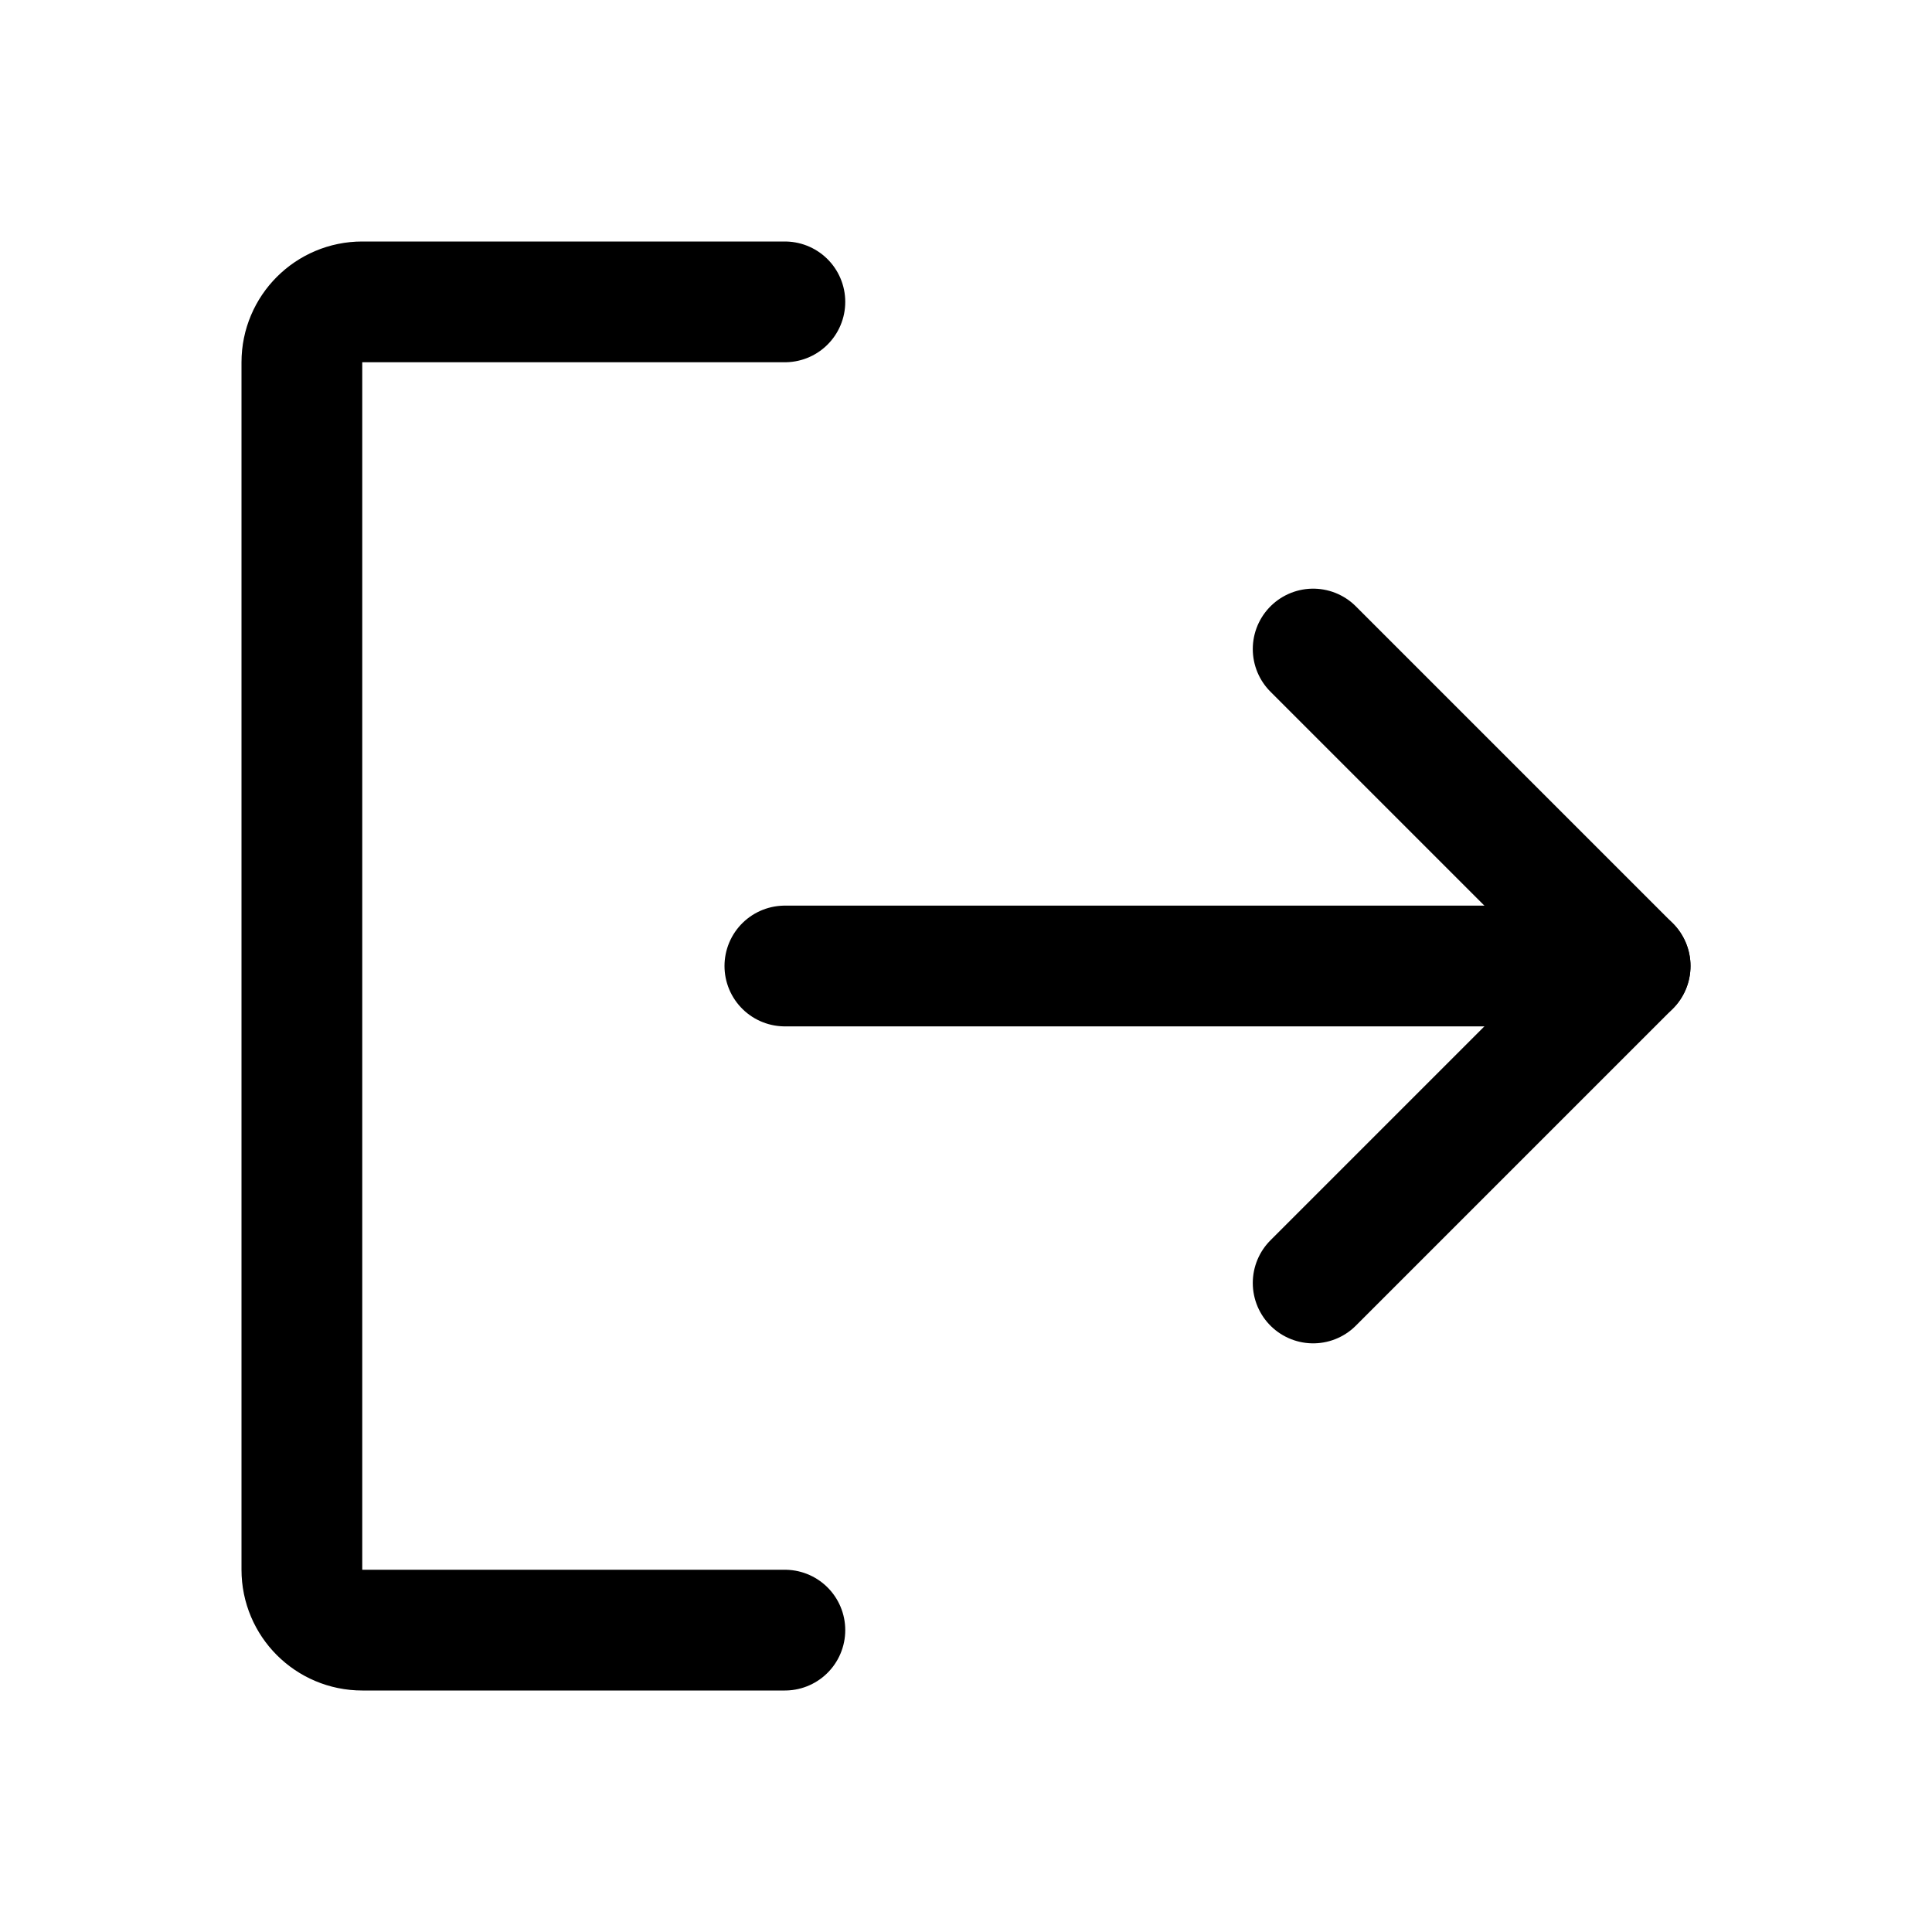
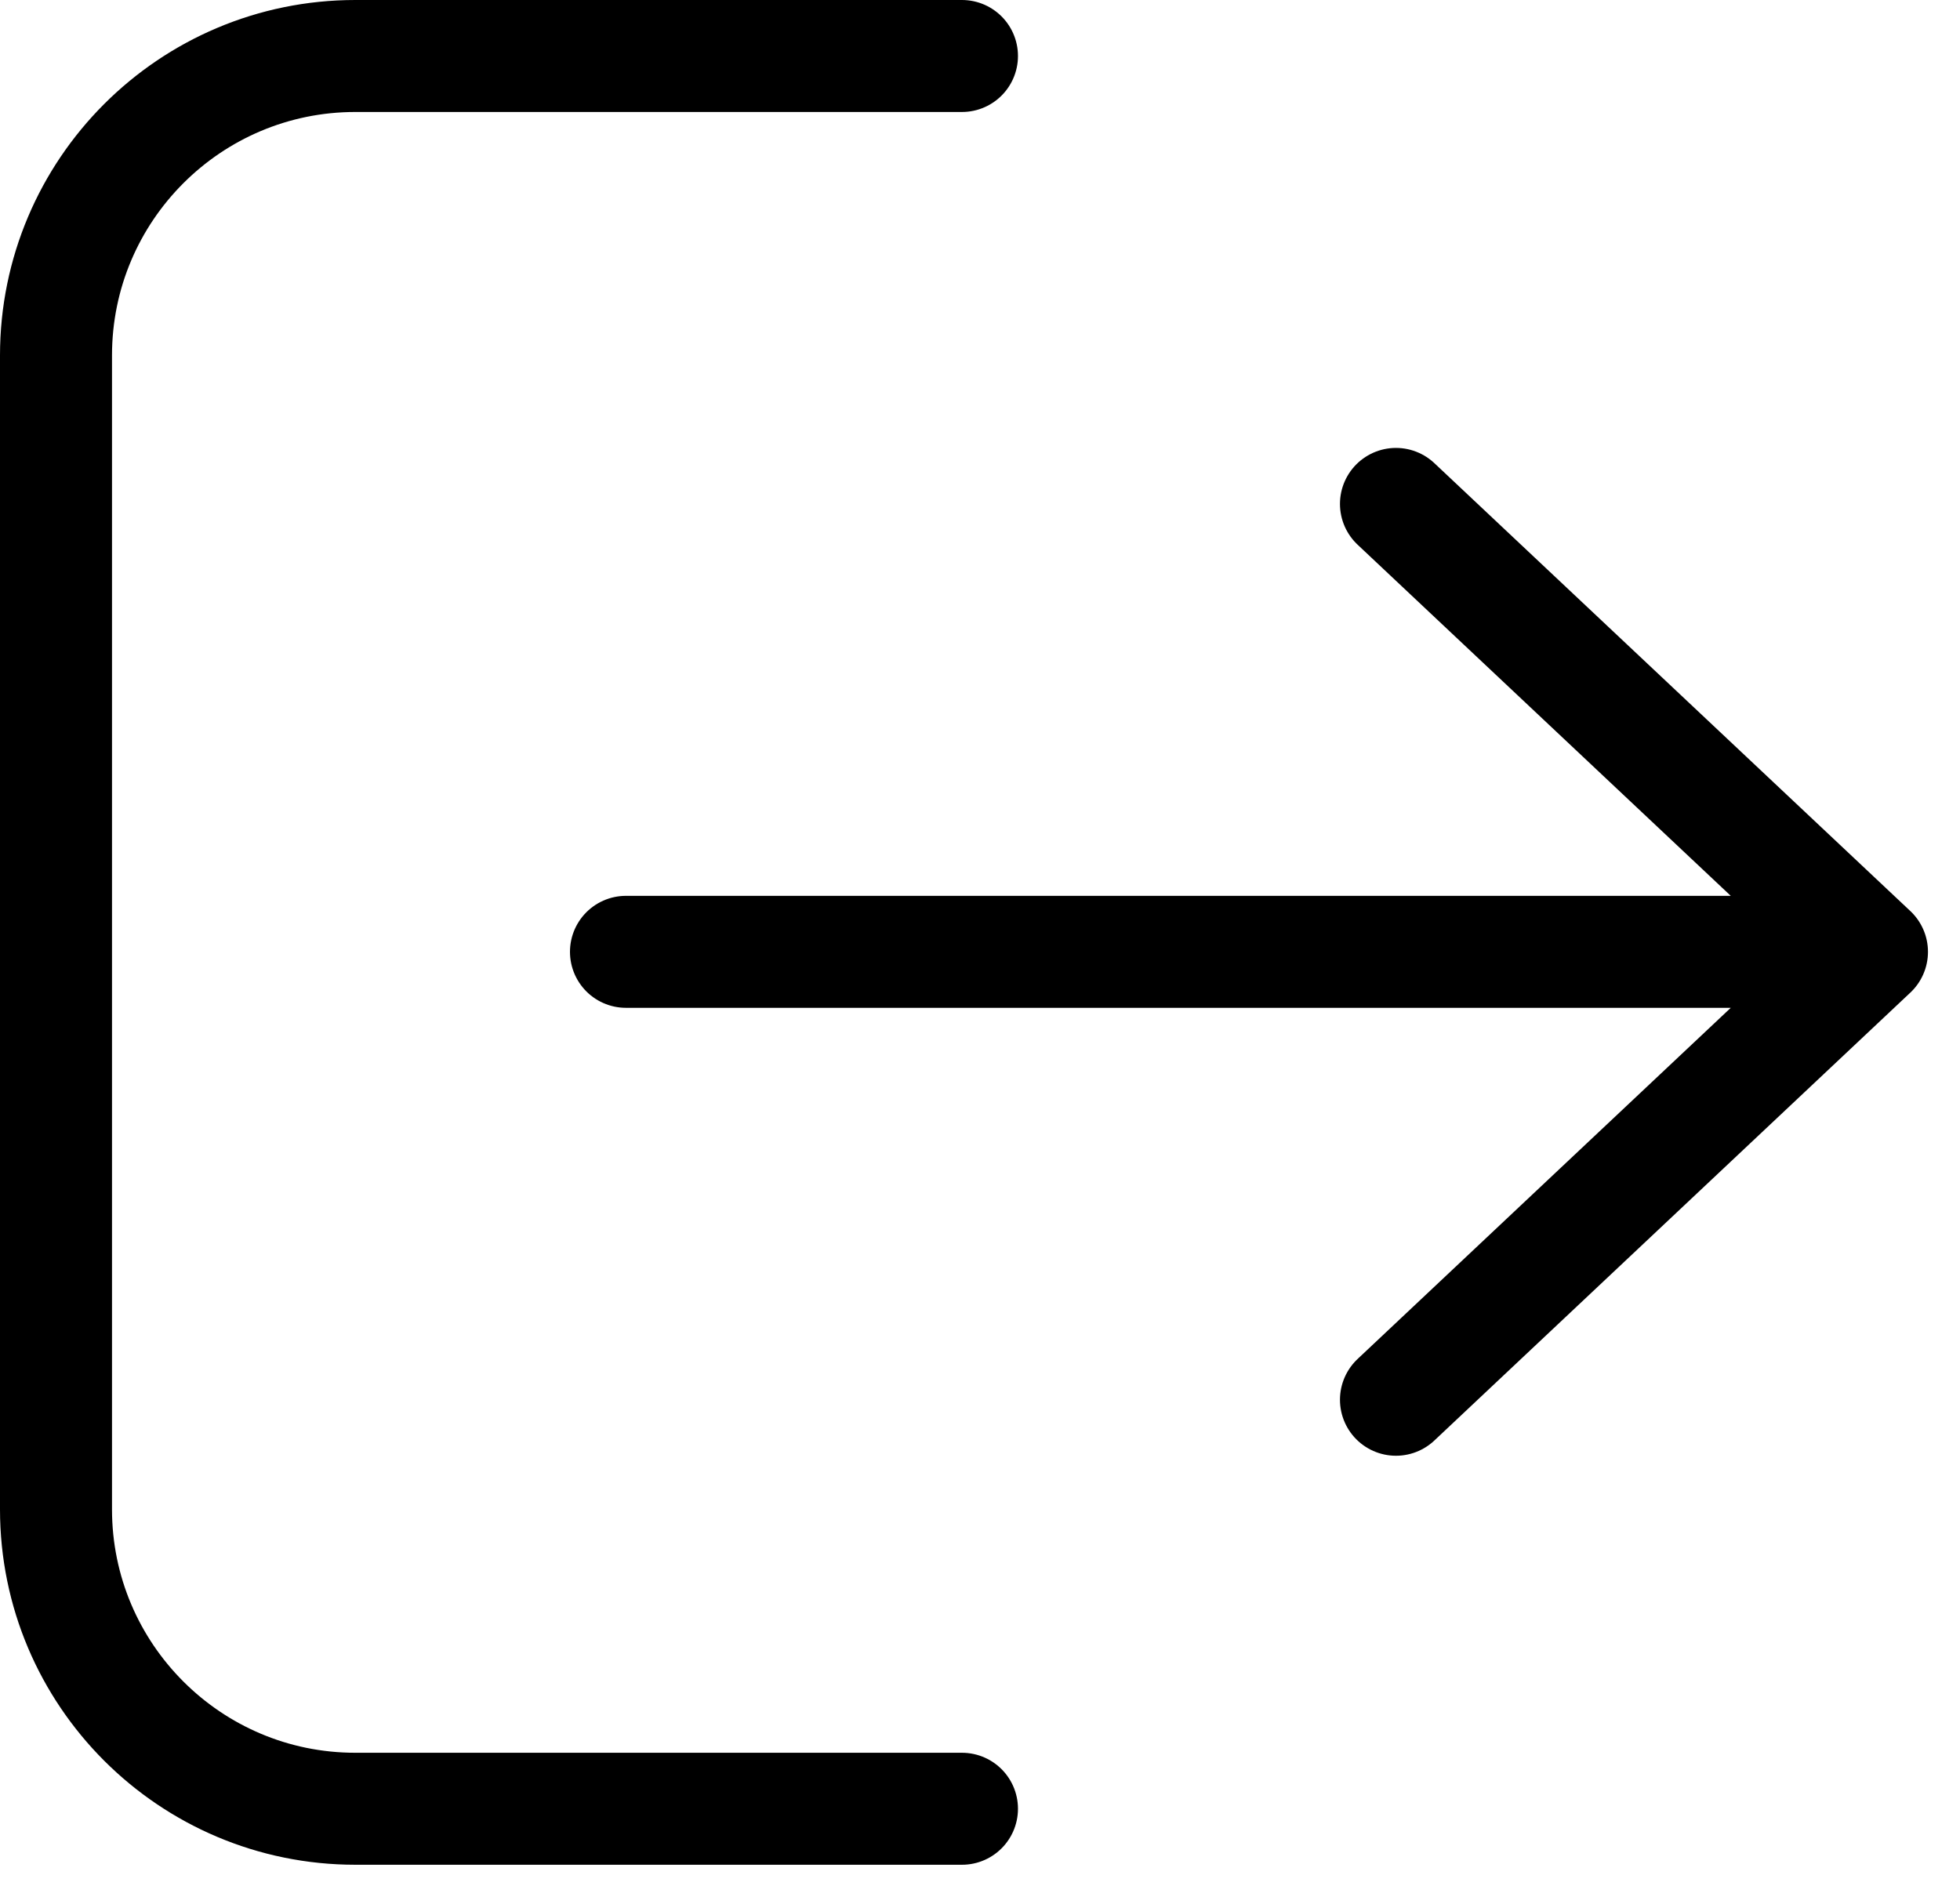
- <svg xmlns="http://www.w3.org/2000/svg" viewBox="0 0 256 256">
-   <rect fill="none" height="256" width="256" />
-   <polyline fill="none" points="174 86 216 128 174 170" stroke="currentColor" stroke-linecap="round" stroke-linejoin="round" stroke-width="16" />
-   <line fill="none" stroke="currentColor" stroke-linecap="round" stroke-linejoin="round" stroke-width="16" x1="104" x2="216" y1="128" y2="128" />
-   <path d="M104,216H48a8,8,0,0,1-8-8V48a8,8,0,0,1,8-8h56" fill="none" stroke="currentColor" stroke-linecap="round" stroke-linejoin="round" stroke-width="16" />
+ <svg xmlns="http://www.w3.org/2000/svg" viewBox="0 0 35 34" fill="none">
+   <path stroke="currentColor" stroke-width="2" stroke-linecap="round" stroke-linejoin="round" d="M11.178 17H33.178M24.928 9L29.178 13L33.428 17L29.178 21L24.928 25" />
+   <path stroke="currentColor" stroke-width="2" stroke-linecap="round" stroke-linejoin="round" d="M17.178 1H6.346C3.394 1 1 3.394 1 6.348V26.957C1 29.91 3.394 32.305 6.346 32.305H17.178" />
</svg>
